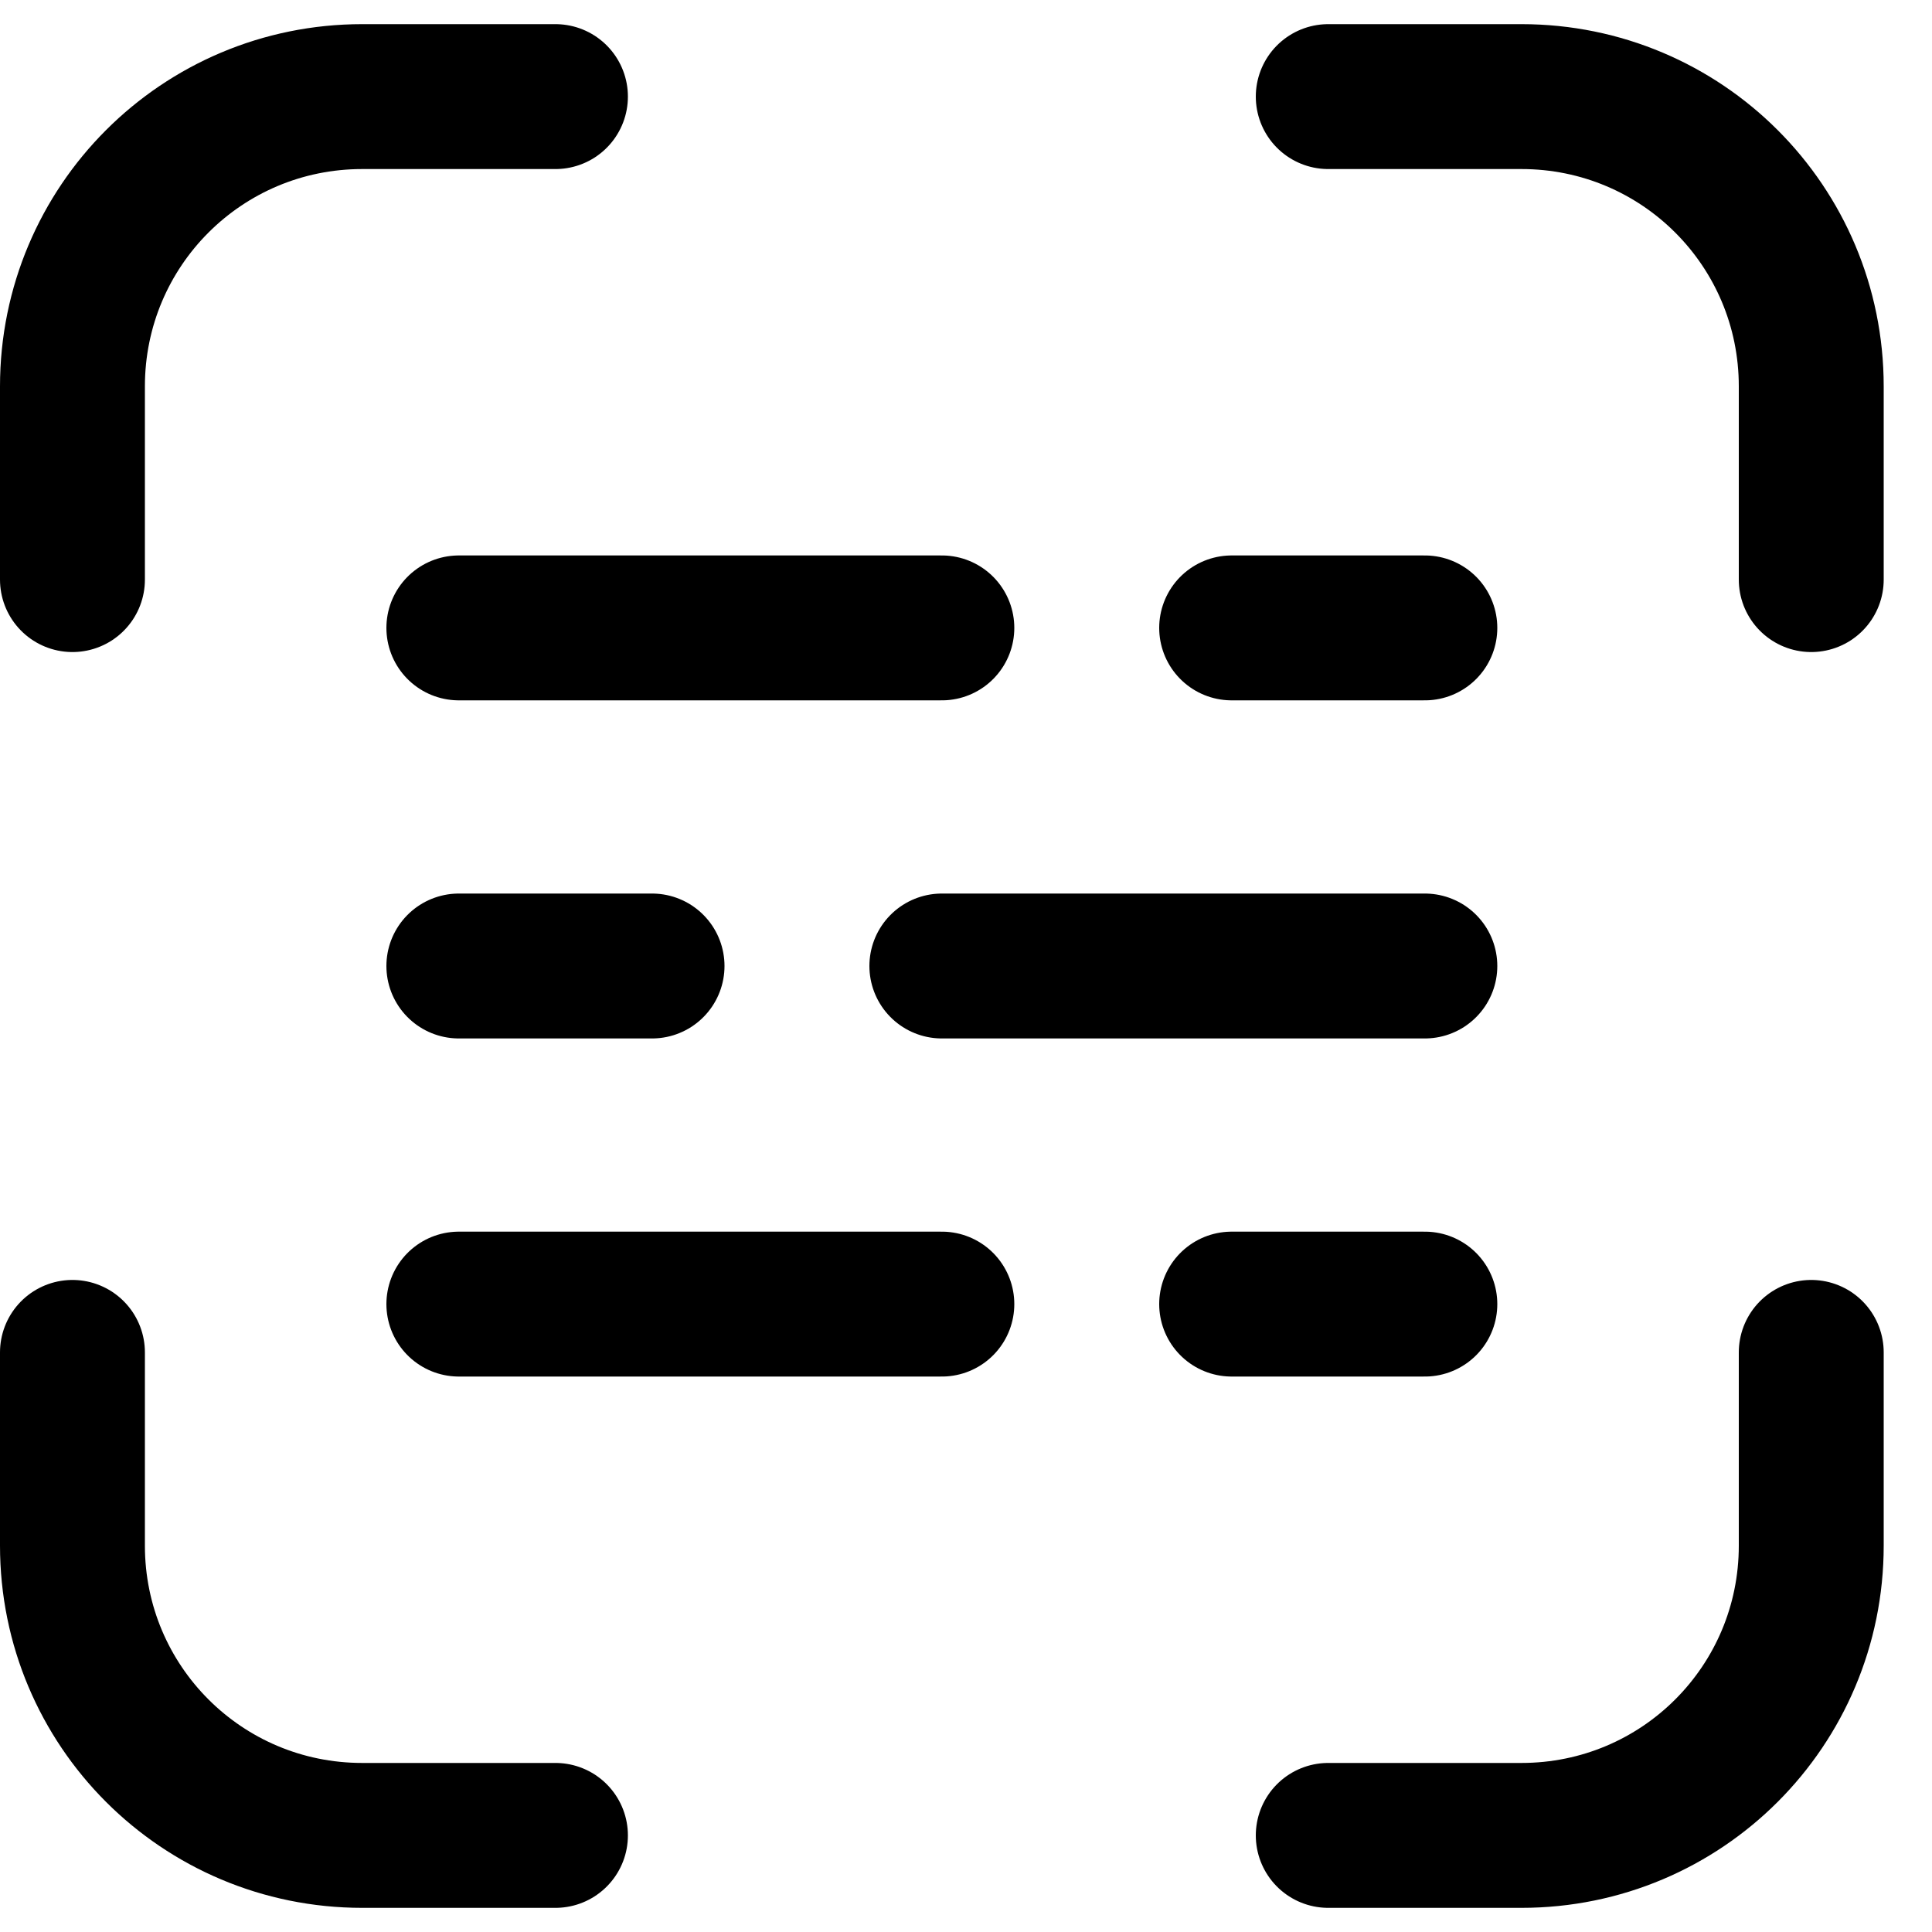
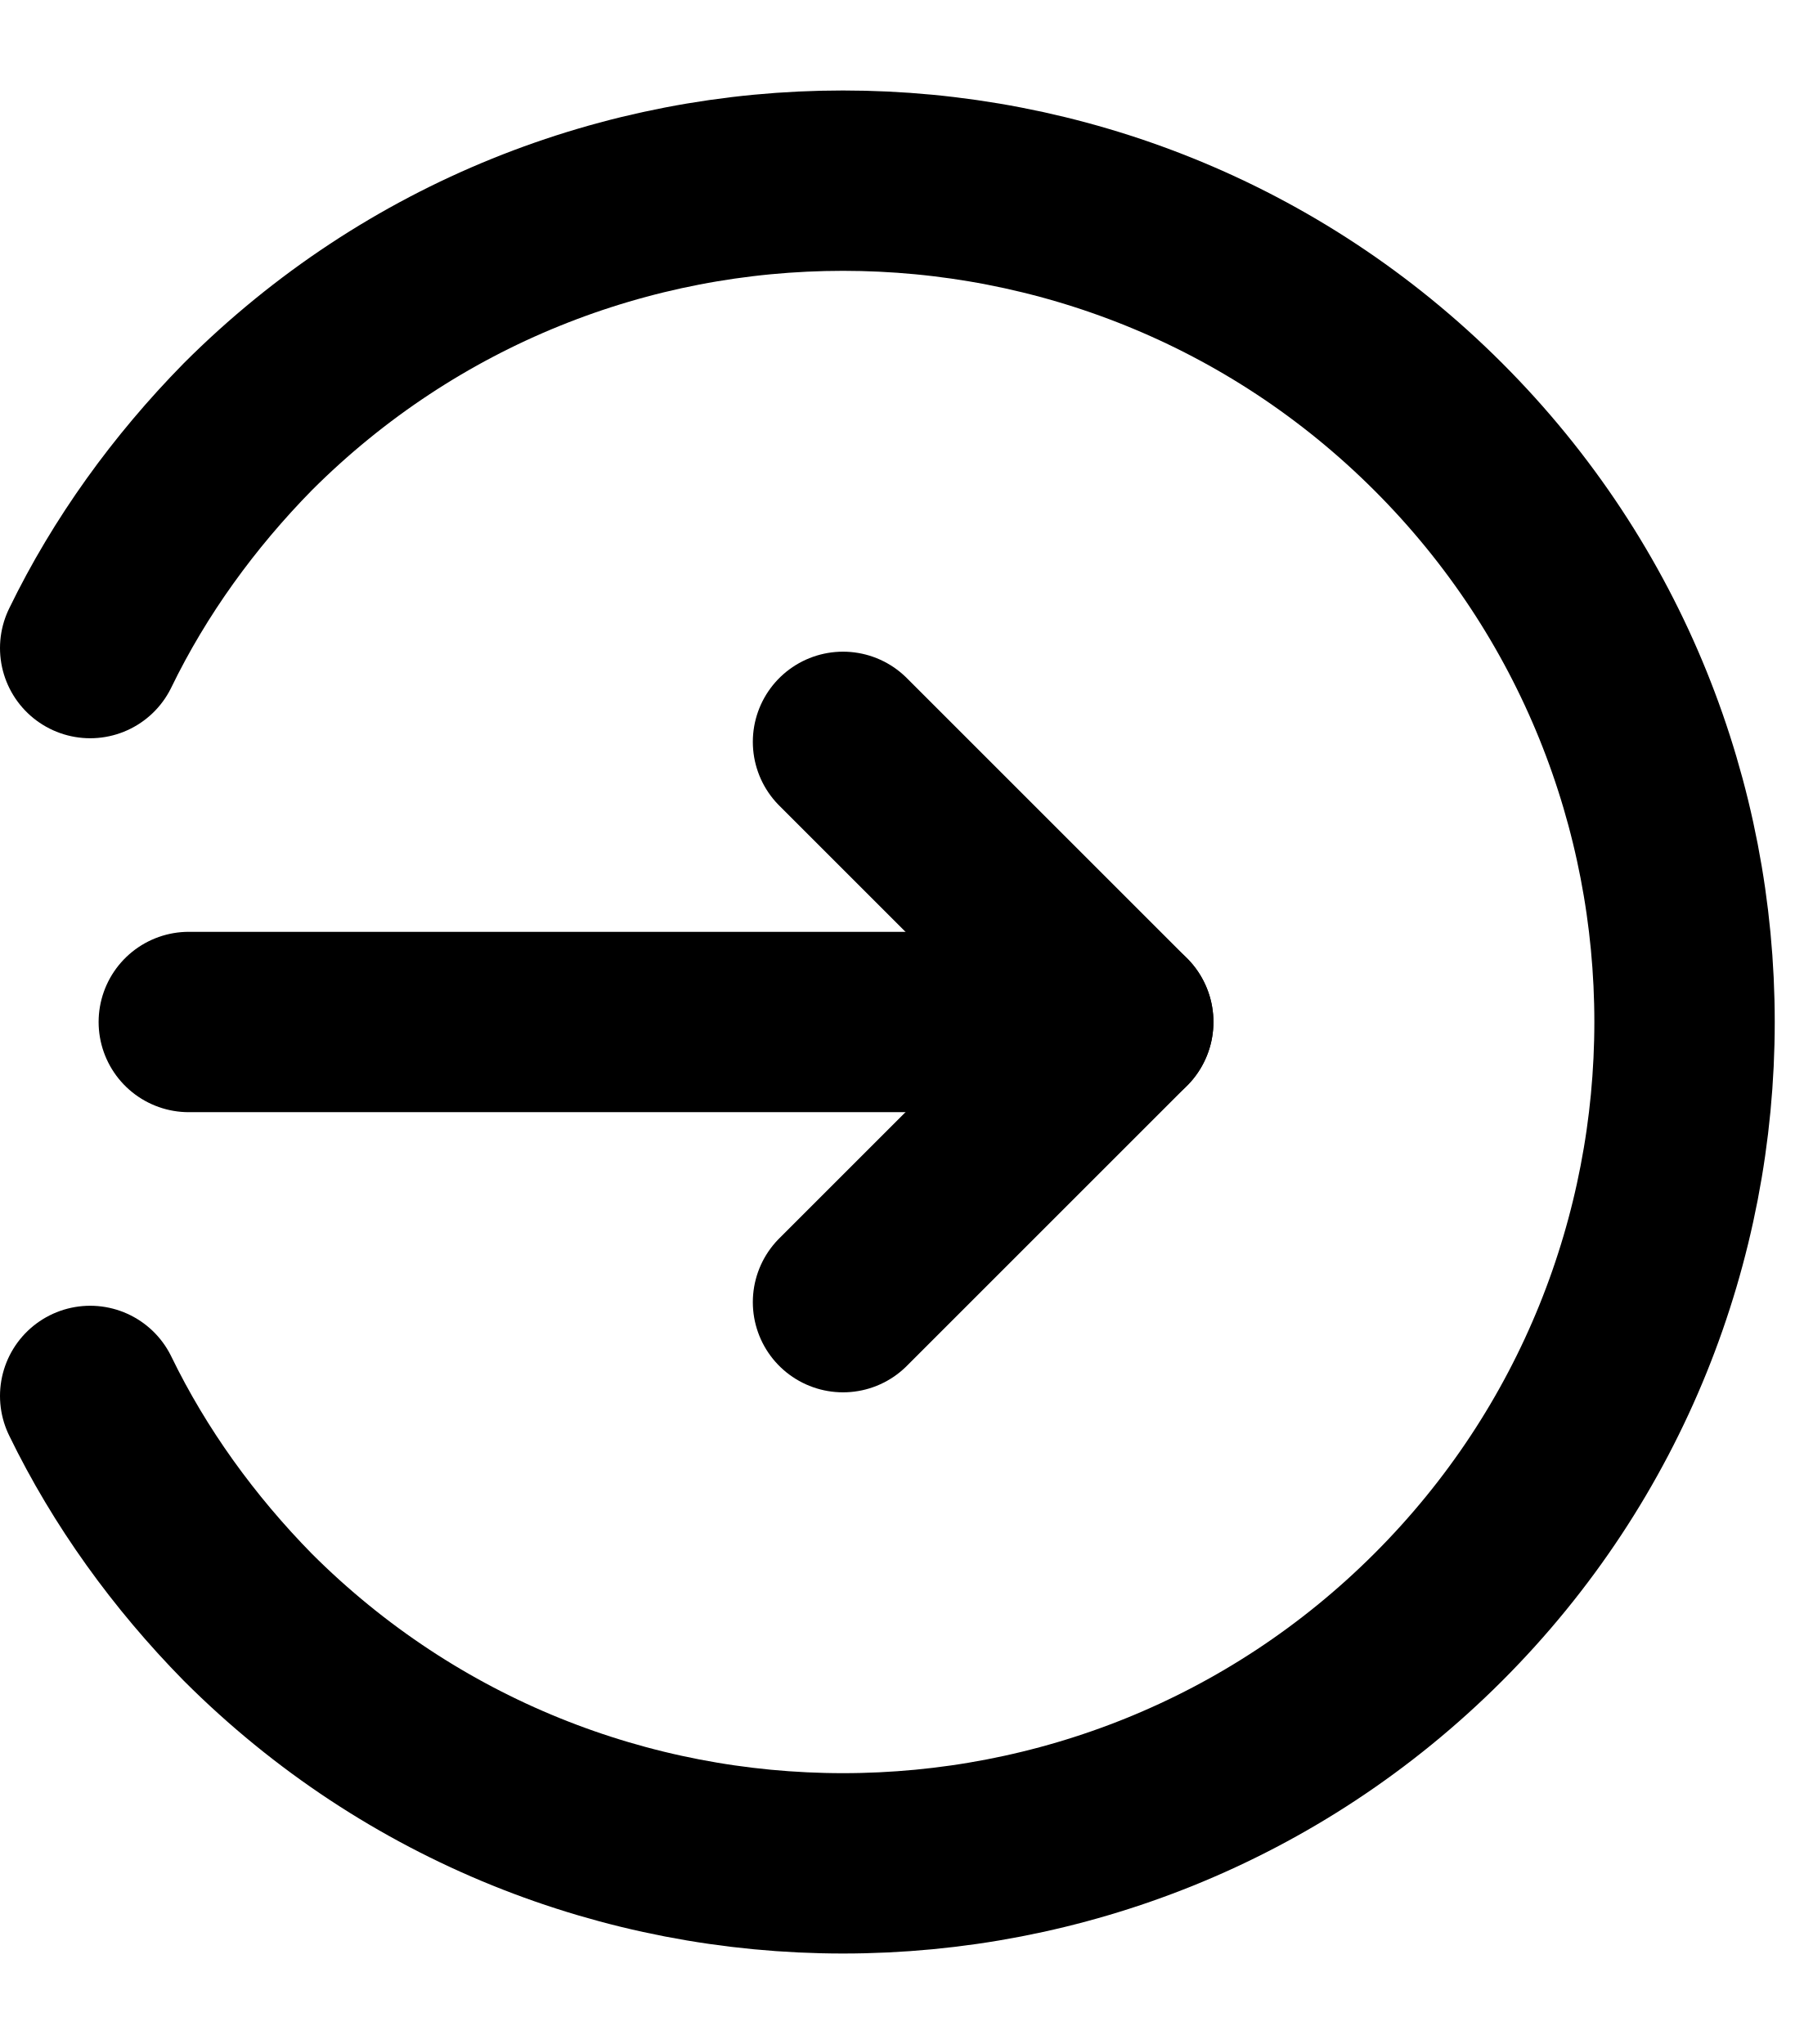
- <svg xmlns="http://www.w3.org/2000/svg" viewBox="0 0 20 20" fill="none">
-   <g clip-path="url(#clip0_236_862)">
-     <path d="M13.75 19H15.75C17.41 19 18.75 17.66 18.75 16V14" stroke="currentColor" stroke-width="1.5" stroke-linecap="round" stroke-linejoin="round" />
-     <path d="M13.75 1H15.75C17.41 1 18.75 2.34 18.75 4V6" stroke="currentColor" stroke-width="1.5" stroke-linecap="round" stroke-linejoin="round" />
-     <path d="M9.75 10H14.75" stroke="currentColor" stroke-width="1.5" stroke-linecap="round" stroke-linejoin="round" />
-     <path d="M12.75 6.5H14.75" stroke="currentColor" stroke-width="1.5" stroke-linecap="round" stroke-linejoin="round" />
-     <path d="M4.75 6.5H9.75" stroke="currentColor" stroke-width="1.5" stroke-linecap="round" stroke-linejoin="round" />
-     <path d="M4.75 10H6.75" stroke="currentColor" stroke-width="1.5" stroke-linecap="round" stroke-linejoin="round" />
-     <path d="M4.75 13.5H9.75" stroke="currentColor" stroke-width="1.5" stroke-linecap="round" stroke-linejoin="round" />
-     <path d="M12.75 13.5H14.75" stroke="currentColor" stroke-width="1.5" stroke-linecap="round" stroke-linejoin="round" />
-     <path d="M0.75 14V16C0.75 17.66 2.09 19 3.75 19H5.75" stroke="currentColor" stroke-width="1.5" stroke-linecap="round" stroke-linejoin="round" />
-     <path d="M0.75 6V4C0.75 2.34 2.09 1 3.75 1H5.75" stroke="currentColor" stroke-width="1.5" stroke-linecap="round" stroke-linejoin="round" />
+ <svg xmlns="http://www.w3.org/2000/svg" viewBox="0 0 15 17" fill="none">
+   <g clip-path="url(#clip0_236_424)">
+     <path d="M9.34 8.5H1.57" stroke="currentColor" stroke-width="1.5" stroke-linecap="round" stroke-linejoin="round" />
+     <path d="M7.01 10.83L9.34 8.5L7.01 6.17" stroke="currentColor" stroke-width="1.5" stroke-linecap="round" stroke-linejoin="round" />
+     <path d="M0.75 11.61C1.08 12.29 1.53 12.91 2.06 13.45C4.79 16.18 9.23 16.18 11.96 13.45C14.69 10.72 14.69 6.28 11.96 3.55C9.23 0.82 4.79 0.82 2.06 3.55C1.53 4.09 1.08 4.71 0.75 5.39" stroke="currentColor" stroke-width="1.5" stroke-linecap="round" stroke-linejoin="round" />
  </g>
  <defs>
-     <clipPath id="clip0_236_862">
-       <rect width="19.5" height="19.5" fill="currentColor" transform="translate(0 0.25)" />
+     <clipPath id="clip0_236_424">
+       <rect width="14.76" height="15.5" fill="currentColor" transform="translate(0 0.75)" />
    </clipPath>
  </defs>
</svg>
